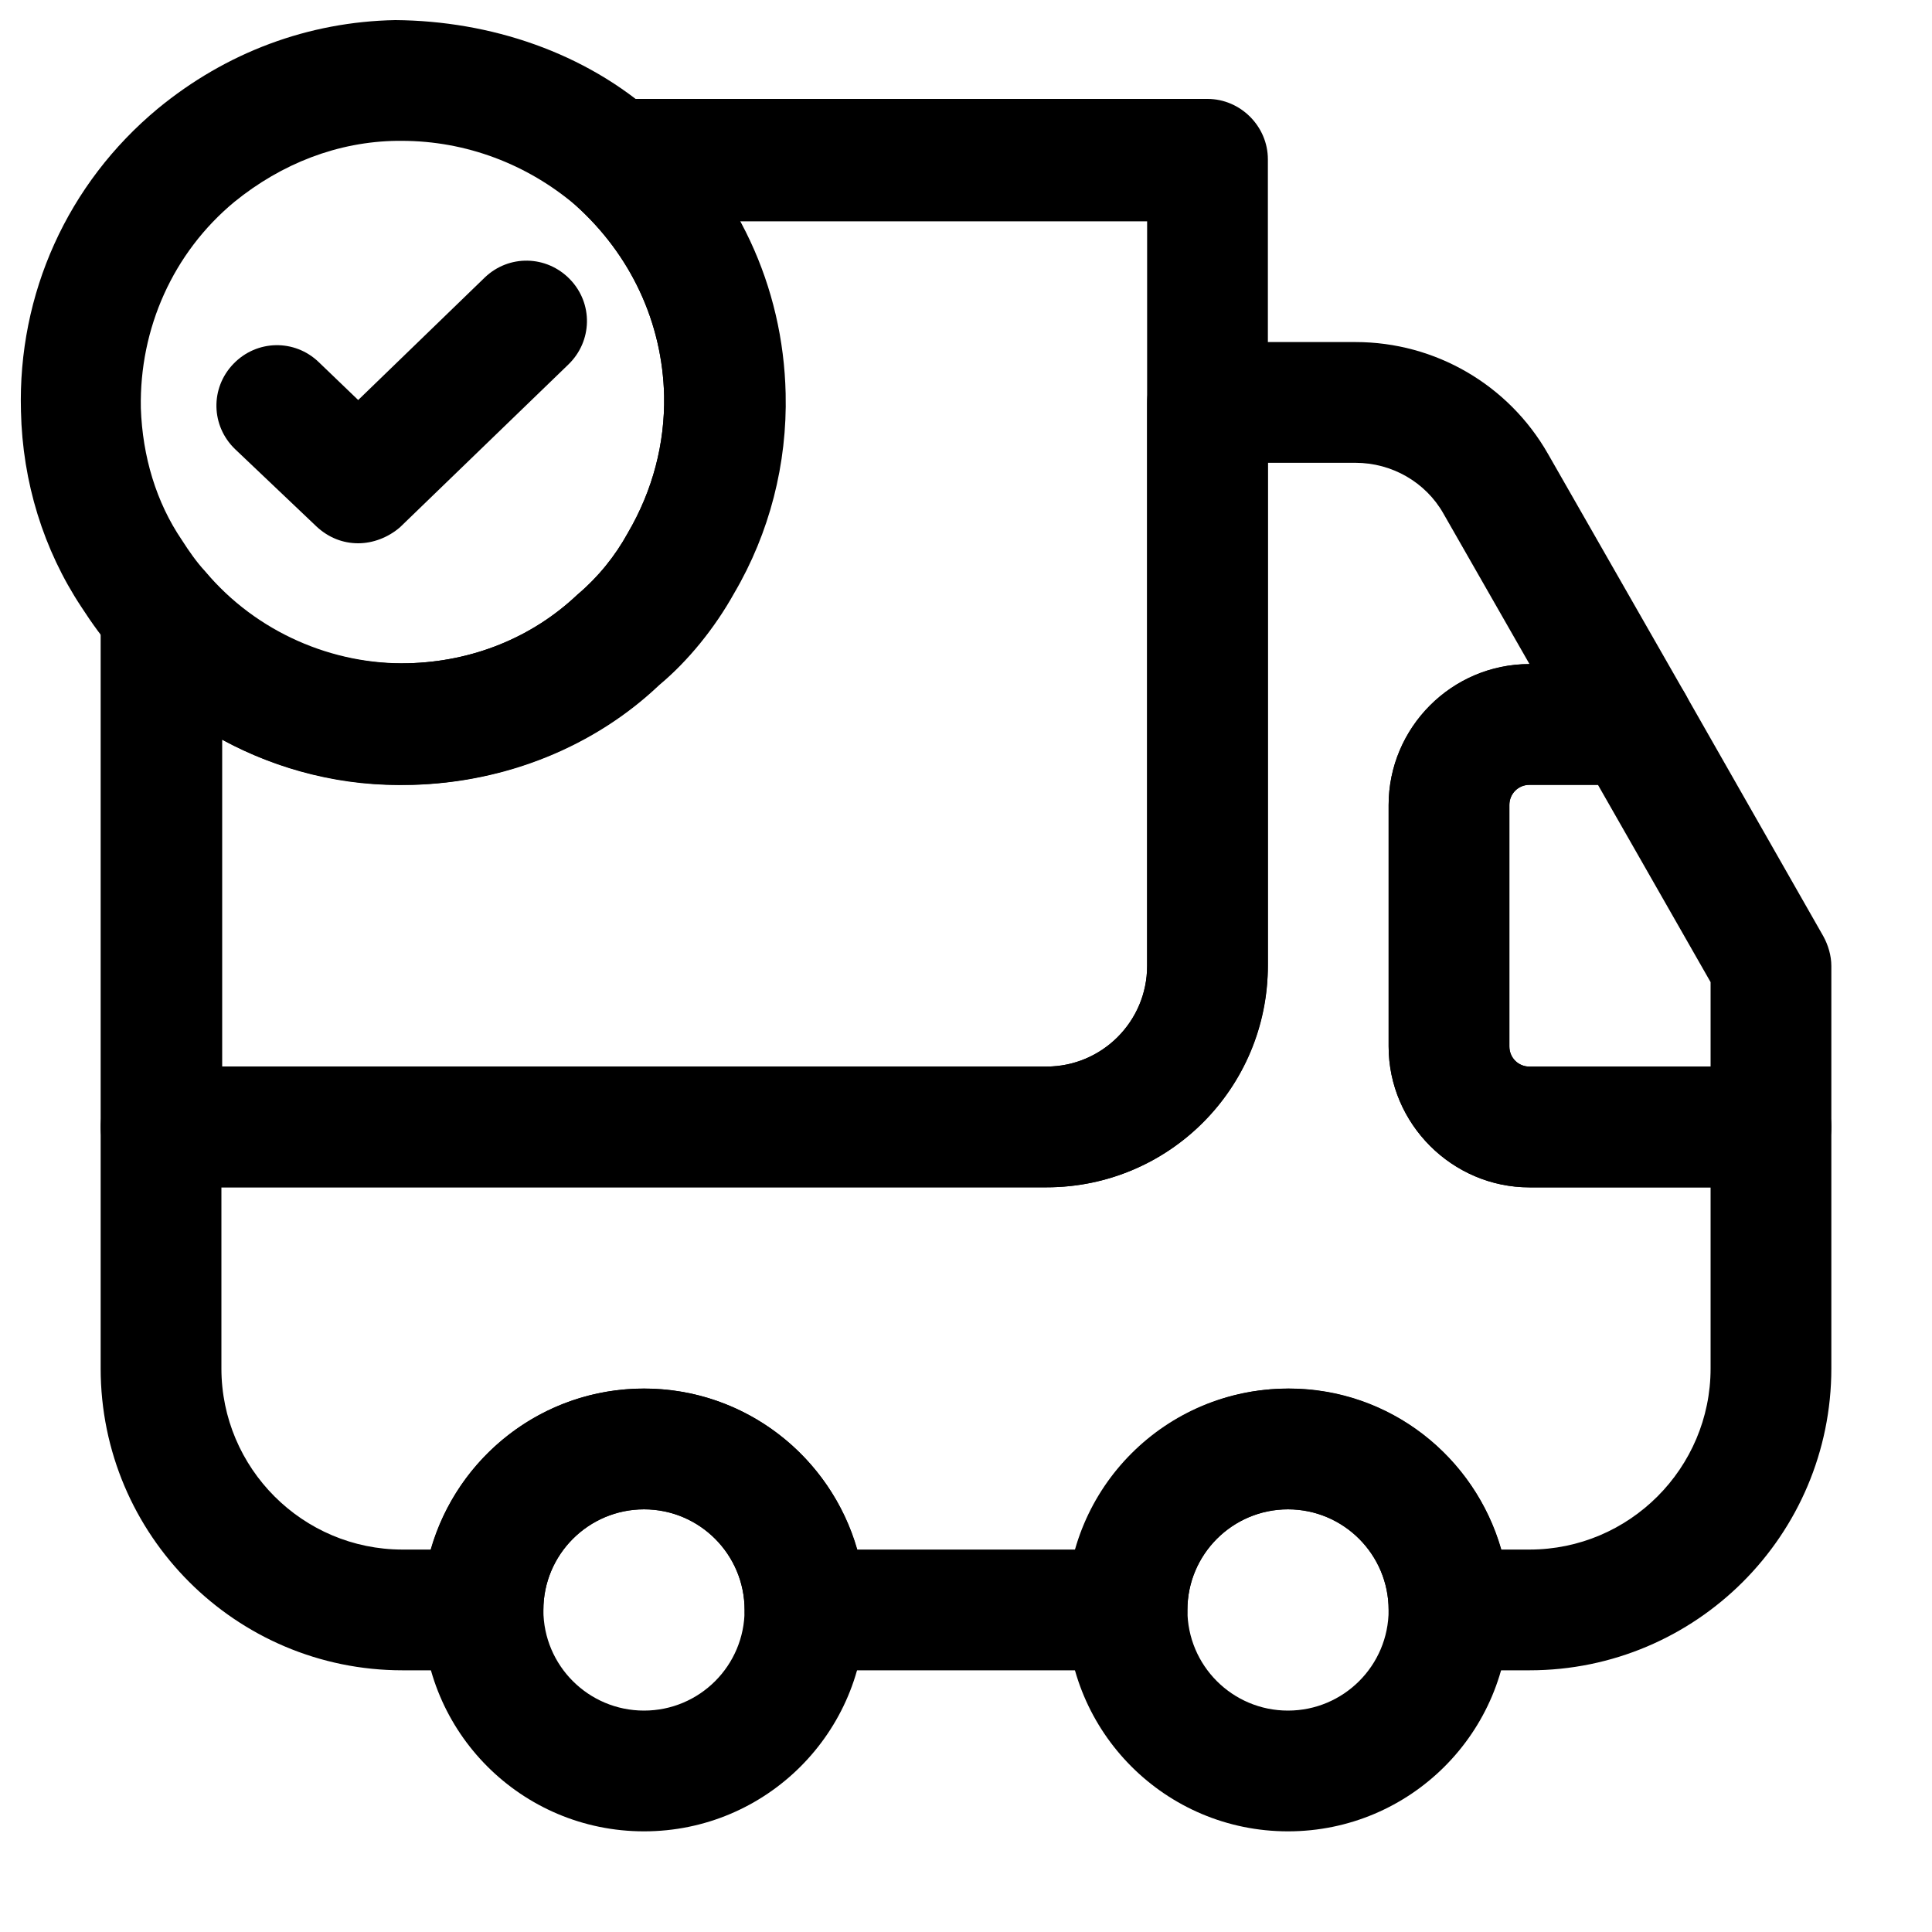
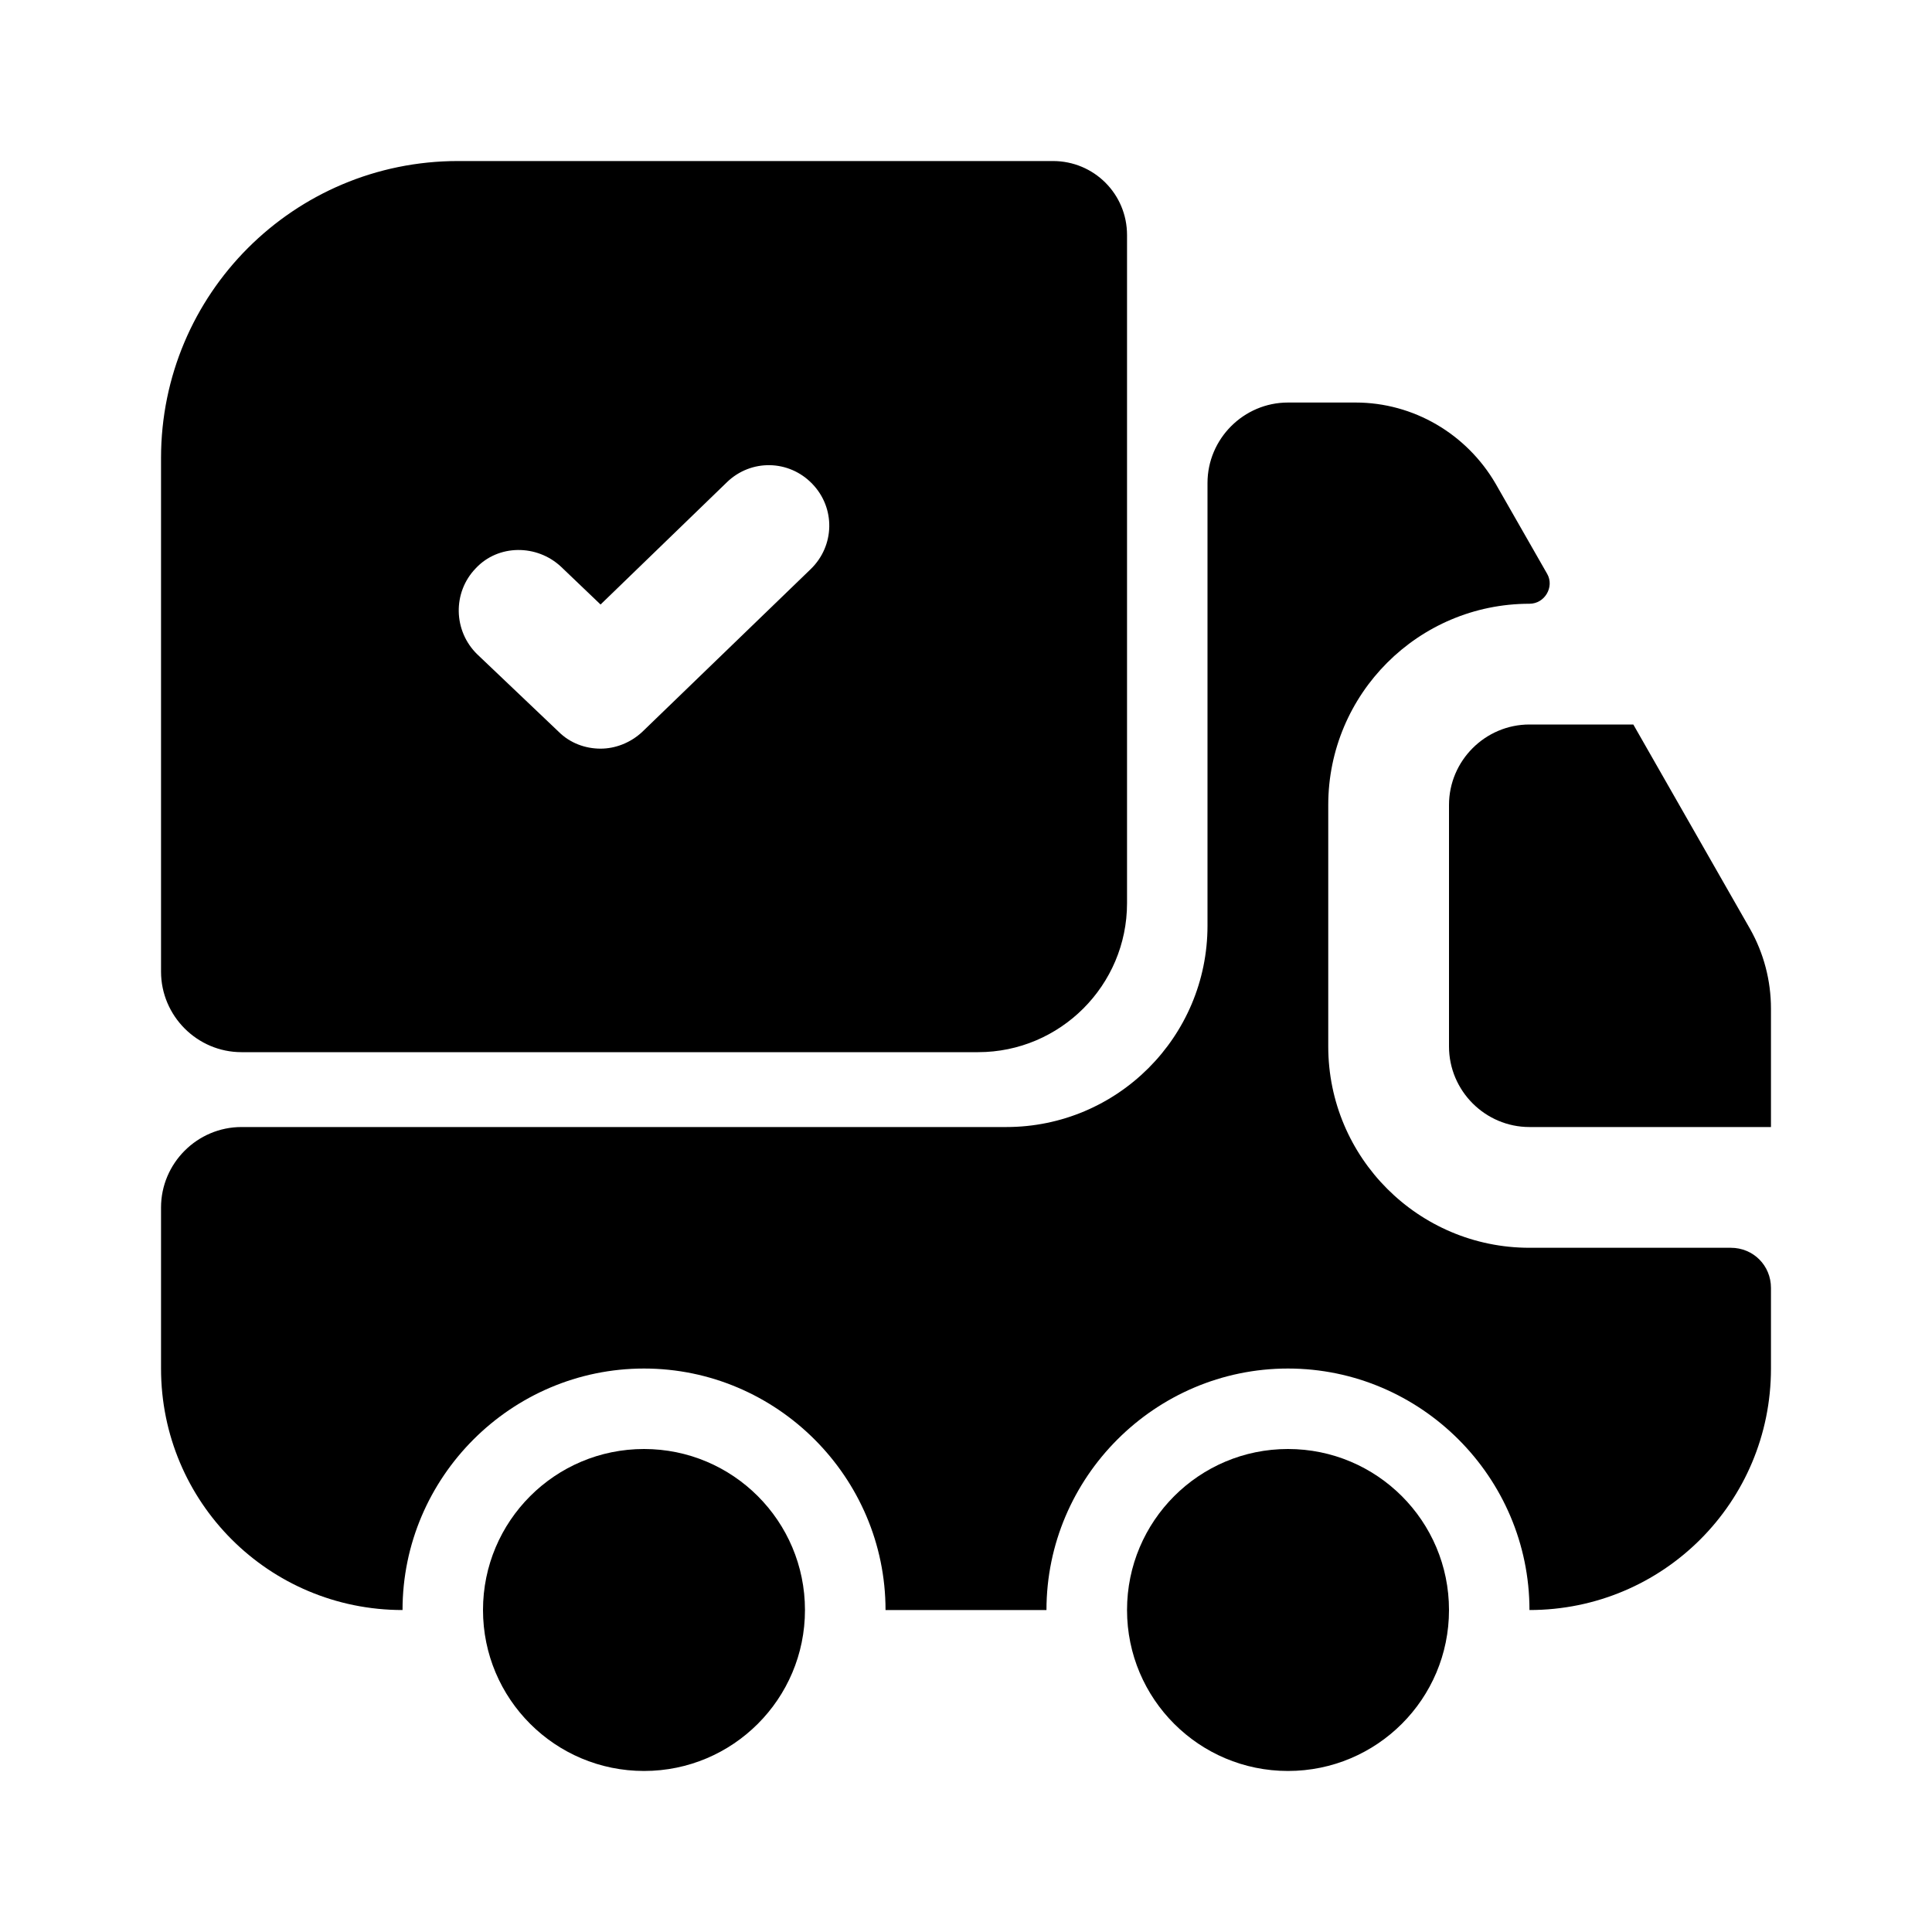
<svg xmlns="http://www.w3.org/2000/svg" width="20" height="20" viewBox="0 0 20 20">
-   <path d="M10.833 12.291H1.667C1.325 12.291 1.042 12.008 1.042 11.666V6.349C1.042 6.083 1.208 5.849 1.45 5.758C1.7 5.666 1.975 5.741 2.142 5.941C2.65 6.549 3.442 6.891 4.225 6.866C4.892 6.849 5.508 6.599 5.975 6.158C6.192 5.974 6.367 5.758 6.5 5.516C6.758 5.074 6.883 4.591 6.875 4.099C6.858 3.333 6.525 2.633 5.958 2.124C5.758 1.949 5.692 1.674 5.783 1.433C5.875 1.191 6.108 1.024 6.367 1.024H12.5C12.842 1.024 13.125 1.308 13.125 1.649V9.983C13.125 11.266 12.1 12.291 10.833 12.291ZM2.292 11.041H10.833C11.408 11.041 11.875 10.574 11.875 9.999V2.291H7.658C7.95 2.833 8.108 3.441 8.125 4.074C8.142 4.799 7.958 5.516 7.592 6.141C7.392 6.499 7.117 6.841 6.817 7.091C6.15 7.724 5.233 8.099 4.258 8.124C3.558 8.149 2.883 7.974 2.3 7.658V11.041H2.292Z" />
-   <path d="M15.833 17.291H15C14.658 17.291 14.375 17.008 14.375 16.666C14.375 16.091 13.908 15.624 13.333 15.624C12.758 15.624 12.292 16.091 12.292 16.666C12.292 17.008 12.008 17.291 11.667 17.291H8.333C7.992 17.291 7.708 17.008 7.708 16.666C7.708 16.091 7.242 15.624 6.667 15.624C6.092 15.624 5.625 16.091 5.625 16.666C5.625 17.008 5.342 17.291 5 17.291H4.167C2.442 17.291 1.042 15.891 1.042 14.166V11.666C1.042 11.324 1.325 11.041 1.667 11.041H10.833C11.408 11.041 11.875 10.574 11.875 9.999V4.166C11.875 3.824 12.158 3.541 12.5 3.541H14.033C14.858 3.541 15.617 3.983 16.025 4.699L17.45 7.191C17.558 7.383 17.558 7.624 17.45 7.816C17.342 8.008 17.133 8.124 16.908 8.124H15.833C15.717 8.124 15.625 8.216 15.625 8.333V10.833C15.625 10.949 15.717 11.041 15.833 11.041H18.333C18.675 11.041 18.958 11.324 18.958 11.666V14.166C18.958 15.891 17.558 17.291 15.833 17.291ZM15.542 16.041H15.833C16.867 16.041 17.708 15.199 17.708 14.166V12.291H15.833C15.033 12.291 14.375 11.633 14.375 10.833V8.333C14.375 7.533 15.025 6.874 15.833 6.874L14.942 5.316C14.758 4.991 14.408 4.791 14.033 4.791H13.125V9.999C13.125 11.266 12.1 12.291 10.833 12.291H2.292V14.166C2.292 15.199 3.133 16.041 4.167 16.041H4.458C4.733 15.083 5.617 14.374 6.667 14.374C7.717 14.374 8.6 15.083 8.875 16.041H11.133C11.408 15.083 12.292 14.374 13.342 14.374C14.392 14.374 15.267 15.083 15.542 16.041Z" />
-   <path d="M6.667 18.958C5.4 18.958 4.375 17.933 4.375 16.667C4.375 15.4 5.4 14.375 6.667 14.375C7.933 14.375 8.958 15.4 8.958 16.667C8.958 17.933 7.933 18.958 6.667 18.958ZM6.667 15.625C6.092 15.625 5.625 16.092 5.625 16.667C5.625 17.242 6.092 17.708 6.667 17.708C7.242 17.708 7.708 17.242 7.708 16.667C7.708 16.092 7.242 15.625 6.667 15.625Z" />
-   <path d="M13.333 18.958C12.067 18.958 11.042 17.933 11.042 16.667C11.042 15.4 12.067 14.375 13.333 14.375C14.6 14.375 15.625 15.4 15.625 16.667C15.625 17.933 14.6 18.958 13.333 18.958ZM13.333 15.625C12.758 15.625 12.292 16.092 12.292 16.667C12.292 17.242 12.758 17.708 13.333 17.708C13.908 17.708 14.375 17.242 14.375 16.667C14.375 16.092 13.908 15.625 13.333 15.625Z" />
-   <path d="M18.333 12.292H15.833C15.033 12.292 14.375 11.633 14.375 10.833V8.333C14.375 7.533 15.033 6.875 15.833 6.875H16.908C17.133 6.875 17.342 6.992 17.45 7.192L18.875 9.692C18.925 9.783 18.958 9.892 18.958 10V11.667C18.958 12.008 18.675 12.292 18.333 12.292ZM15.833 8.125C15.717 8.125 15.625 8.217 15.625 8.333V10.833C15.625 10.95 15.717 11.042 15.833 11.042H17.708V10.167L16.542 8.125H15.833Z" />
-   <path d="M4.158 8.125C3.008 8.125 1.925 7.625 1.192 6.75C1.075 6.625 0.95 6.45 0.842 6.283C0.45 5.691 0.233 4.991 0.217 4.258C0.183 3.041 0.7 1.9 1.633 1.125C2.342 0.541 3.192 0.225 4.092 0.208C5.075 0.216 6.058 0.541 6.792 1.2C7.625 1.933 8.108 2.958 8.133 4.075C8.15 4.8 7.967 5.516 7.6 6.141C7.4 6.5 7.125 6.841 6.825 7.091C6.158 7.725 5.242 8.1 4.267 8.125C4.225 8.125 4.192 8.125 4.158 8.125ZM4.158 1.458C4.142 1.458 4.125 1.458 4.108 1.458C3.5 1.466 2.917 1.691 2.425 2.091C1.792 2.616 1.442 3.4 1.458 4.225C1.475 4.725 1.617 5.2 1.883 5.591C1.958 5.708 2.033 5.816 2.125 5.916C2.658 6.55 3.45 6.883 4.225 6.866C4.892 6.85 5.508 6.6 5.975 6.158C6.192 5.975 6.367 5.758 6.5 5.516C6.758 5.075 6.883 4.591 6.875 4.1C6.858 3.333 6.525 2.633 5.958 2.125C5.458 1.7 4.825 1.458 4.158 1.458Z" />
-   <path d="M3.708 5.624C3.55 5.624 3.4 5.566 3.275 5.449L2.433 4.649C2.183 4.408 2.175 4.016 2.417 3.766C2.658 3.516 3.05 3.508 3.3 3.749L3.708 4.141L5.017 2.874C5.267 2.633 5.658 2.641 5.9 2.891C6.142 3.141 6.133 3.533 5.883 3.774L4.141 5.458C4.016 5.566 3.858 5.624 3.708 5.624Z" />
+   <path d="M17.917 12.917C18.15 12.917 18.333 13.1 18.333 13.333V14.167C18.333 15.55 17.217 16.667 15.833 16.667C15.833 15.292 14.708 14.167 13.333 14.167C11.958 14.167 10.833 15.292 10.833 16.667H9.167C9.167 15.292 8.042 14.167 6.667 14.167C5.292 14.167 4.167 15.292 4.167 16.667C2.783 16.667 1.667 15.55 1.667 14.167V12.5C1.667 12.042 2.042 11.667 2.5 11.667H10.417C11.567 11.667 12.5 10.733 12.5 9.583V5C12.5 4.542 12.875 4.167 13.333 4.167H14.033C14.633 4.167 15.183 4.492 15.483 5.008L16.017 5.942C16.092 6.075 15.992 6.25 15.833 6.25C14.683 6.25 13.75 7.183 13.75 8.333V10.833C13.75 11.983 14.683 12.917 15.833 12.917H17.917Z" />
+   <path d="M6.667 18.333C7.587 18.333 8.333 17.587 8.333 16.667C8.333 15.746 7.587 15 6.667 15C5.746 15 5 15.746 5 16.667C5 17.587 5.746 18.333 6.667 18.333Z" />
+   <path d="M13.333 18.333C14.254 18.333 15 17.587 15 16.667C15 15.746 14.254 15 13.333 15C12.413 15 11.667 15.746 11.667 16.667C11.667 17.587 12.413 18.333 13.333 18.333Z" />
+   <path d="M18.333 10.442V11.667H15.833C15.375 11.667 15 11.292 15 10.833V8.333C15 7.875 15.375 7.5 15.833 7.5H16.908L18.117 9.617C18.258 9.867 18.333 10.15 18.333 10.442Z" />
+   <path d="M10.9 1.667H4.742C3.042 1.667 1.667 3.042 1.667 4.742V10.058C1.667 10.517 2.042 10.892 2.5 10.892H10.125C10.975 10.892 11.667 10.2 11.667 9.35V2.433C11.667 2.008 11.325 1.667 10.9 1.667ZM8.392 5.892L6.65 7.575C6.525 7.692 6.367 7.75 6.217 7.75C6.058 7.75 5.9 7.692 5.783 7.575L4.942 6.775C4.692 6.533 4.683 6.133 4.925 5.883C5.158 5.633 5.558 5.633 5.808 5.867L6.217 6.258L7.525 4.992C7.775 4.75 8.167 4.758 8.408 5.008C8.65 5.258 8.642 5.65 8.392 5.892Z" />
</svg>
